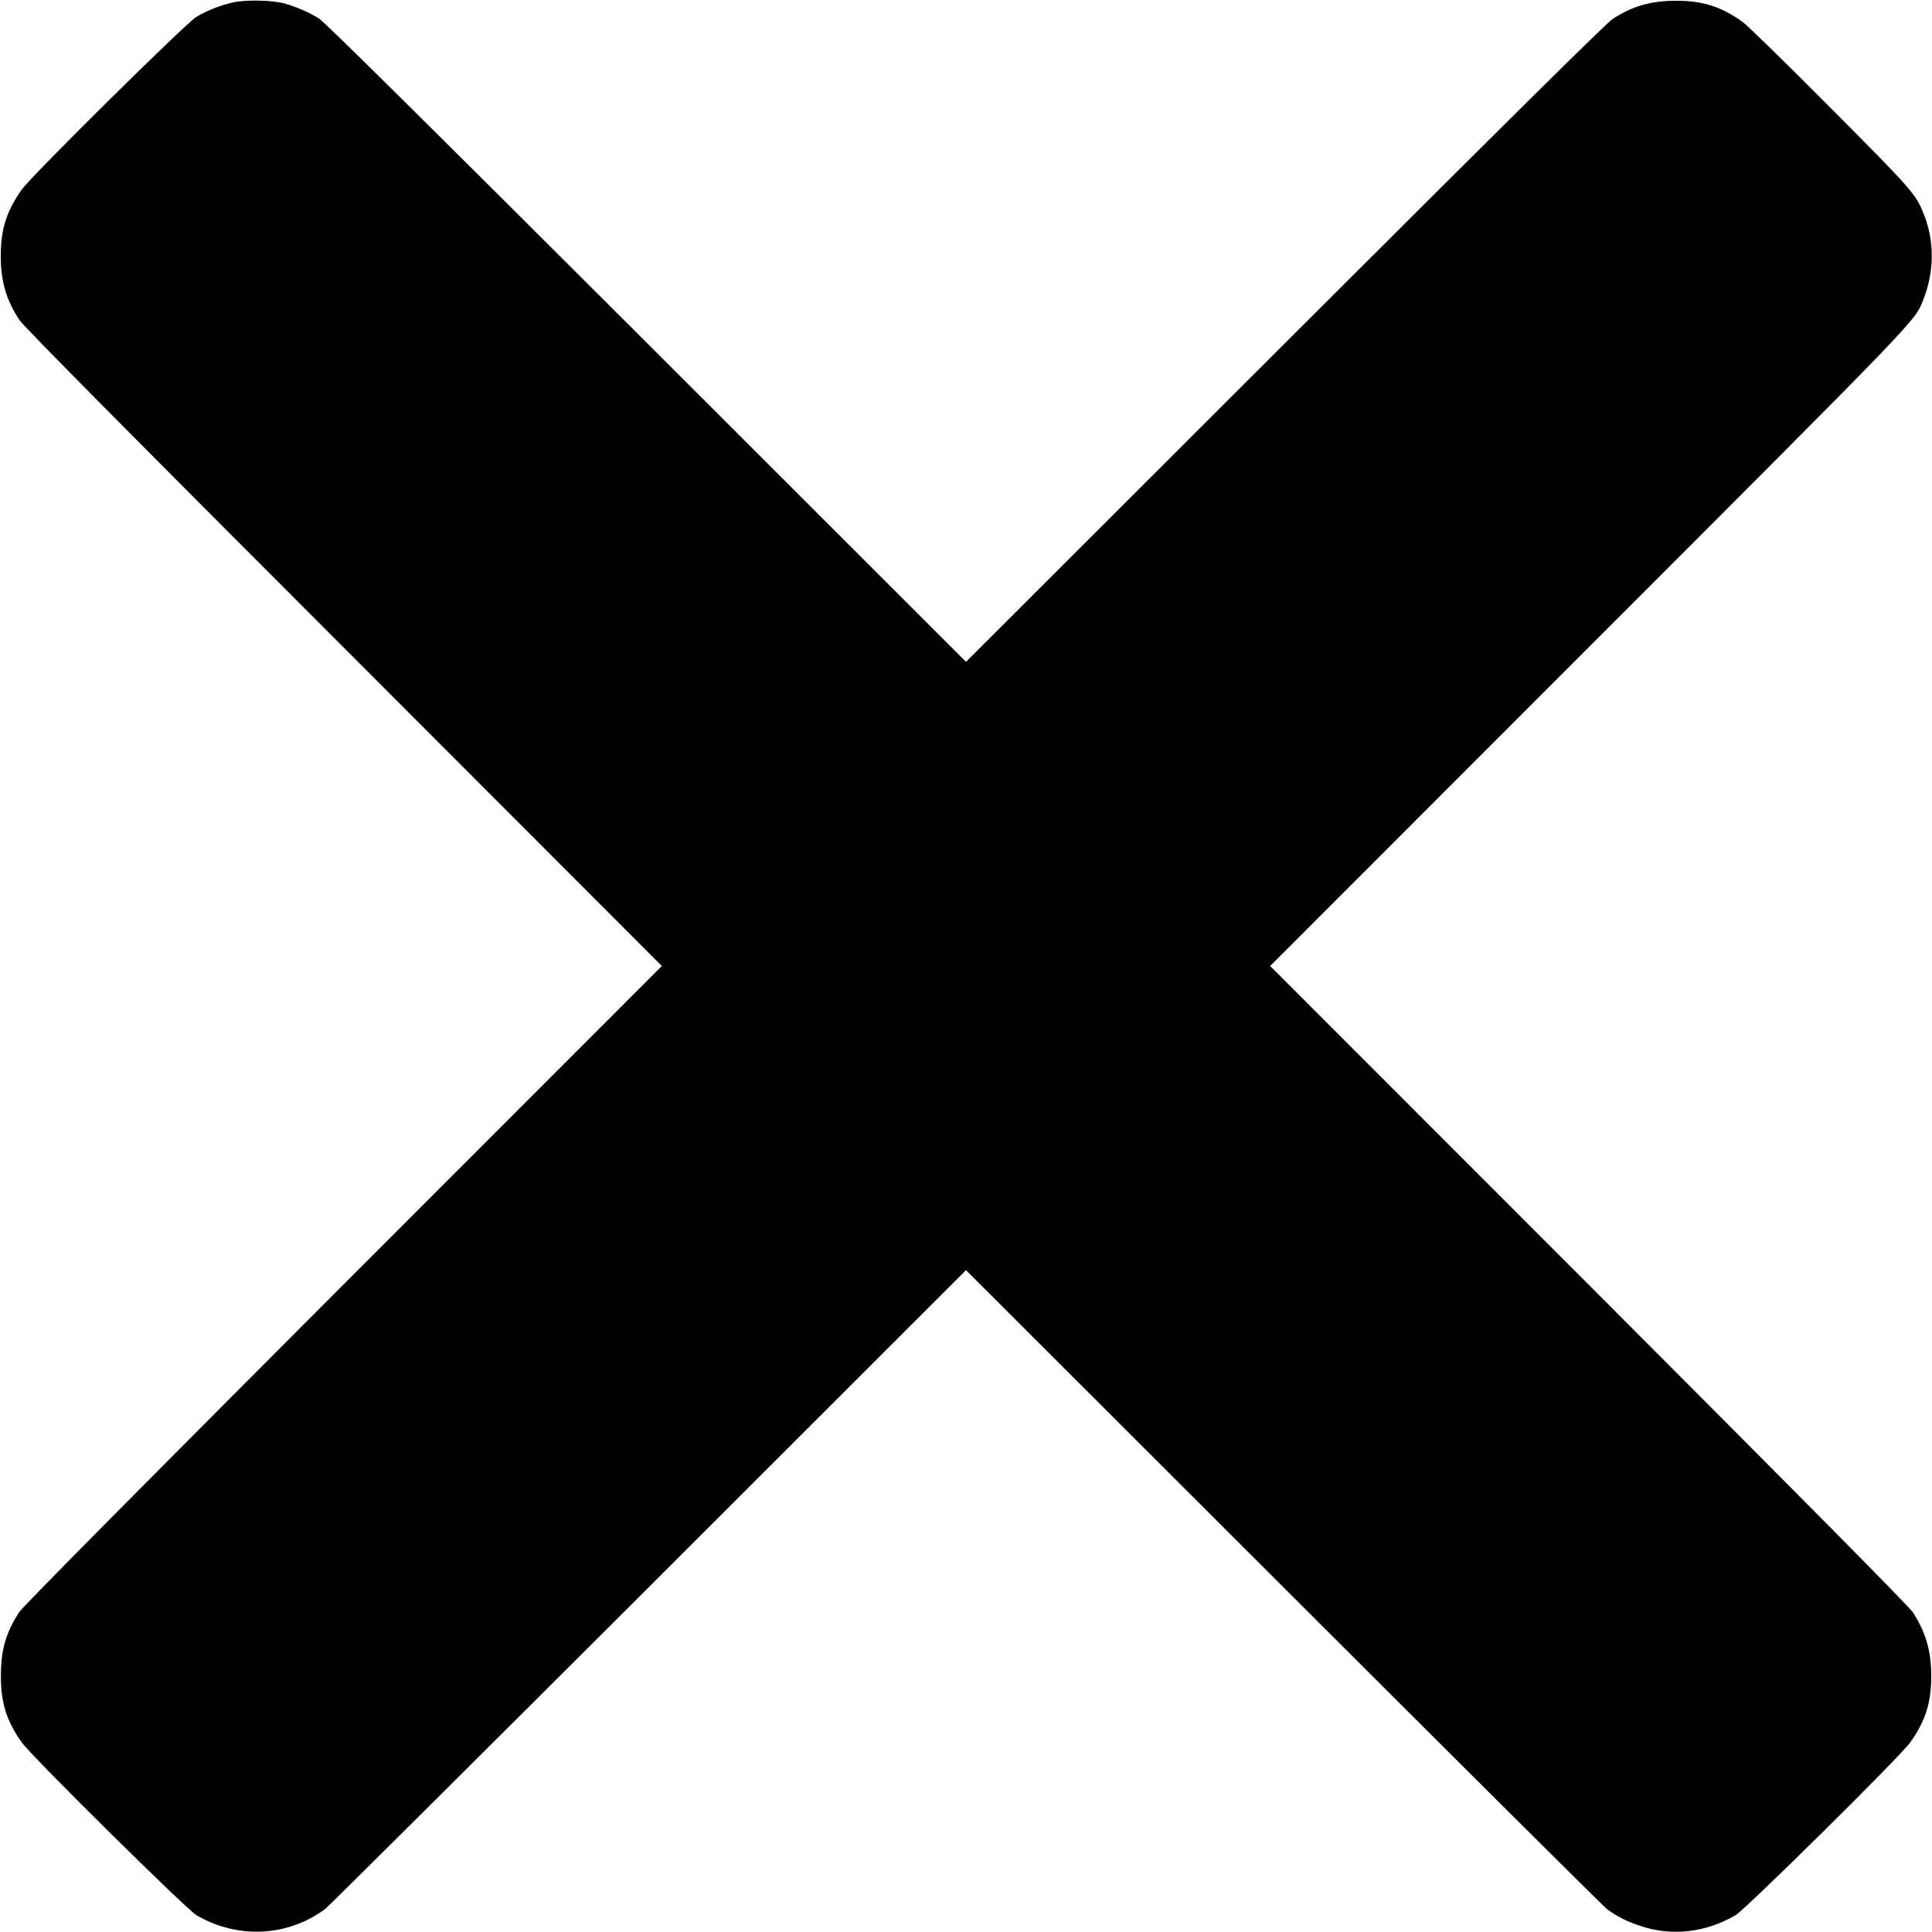
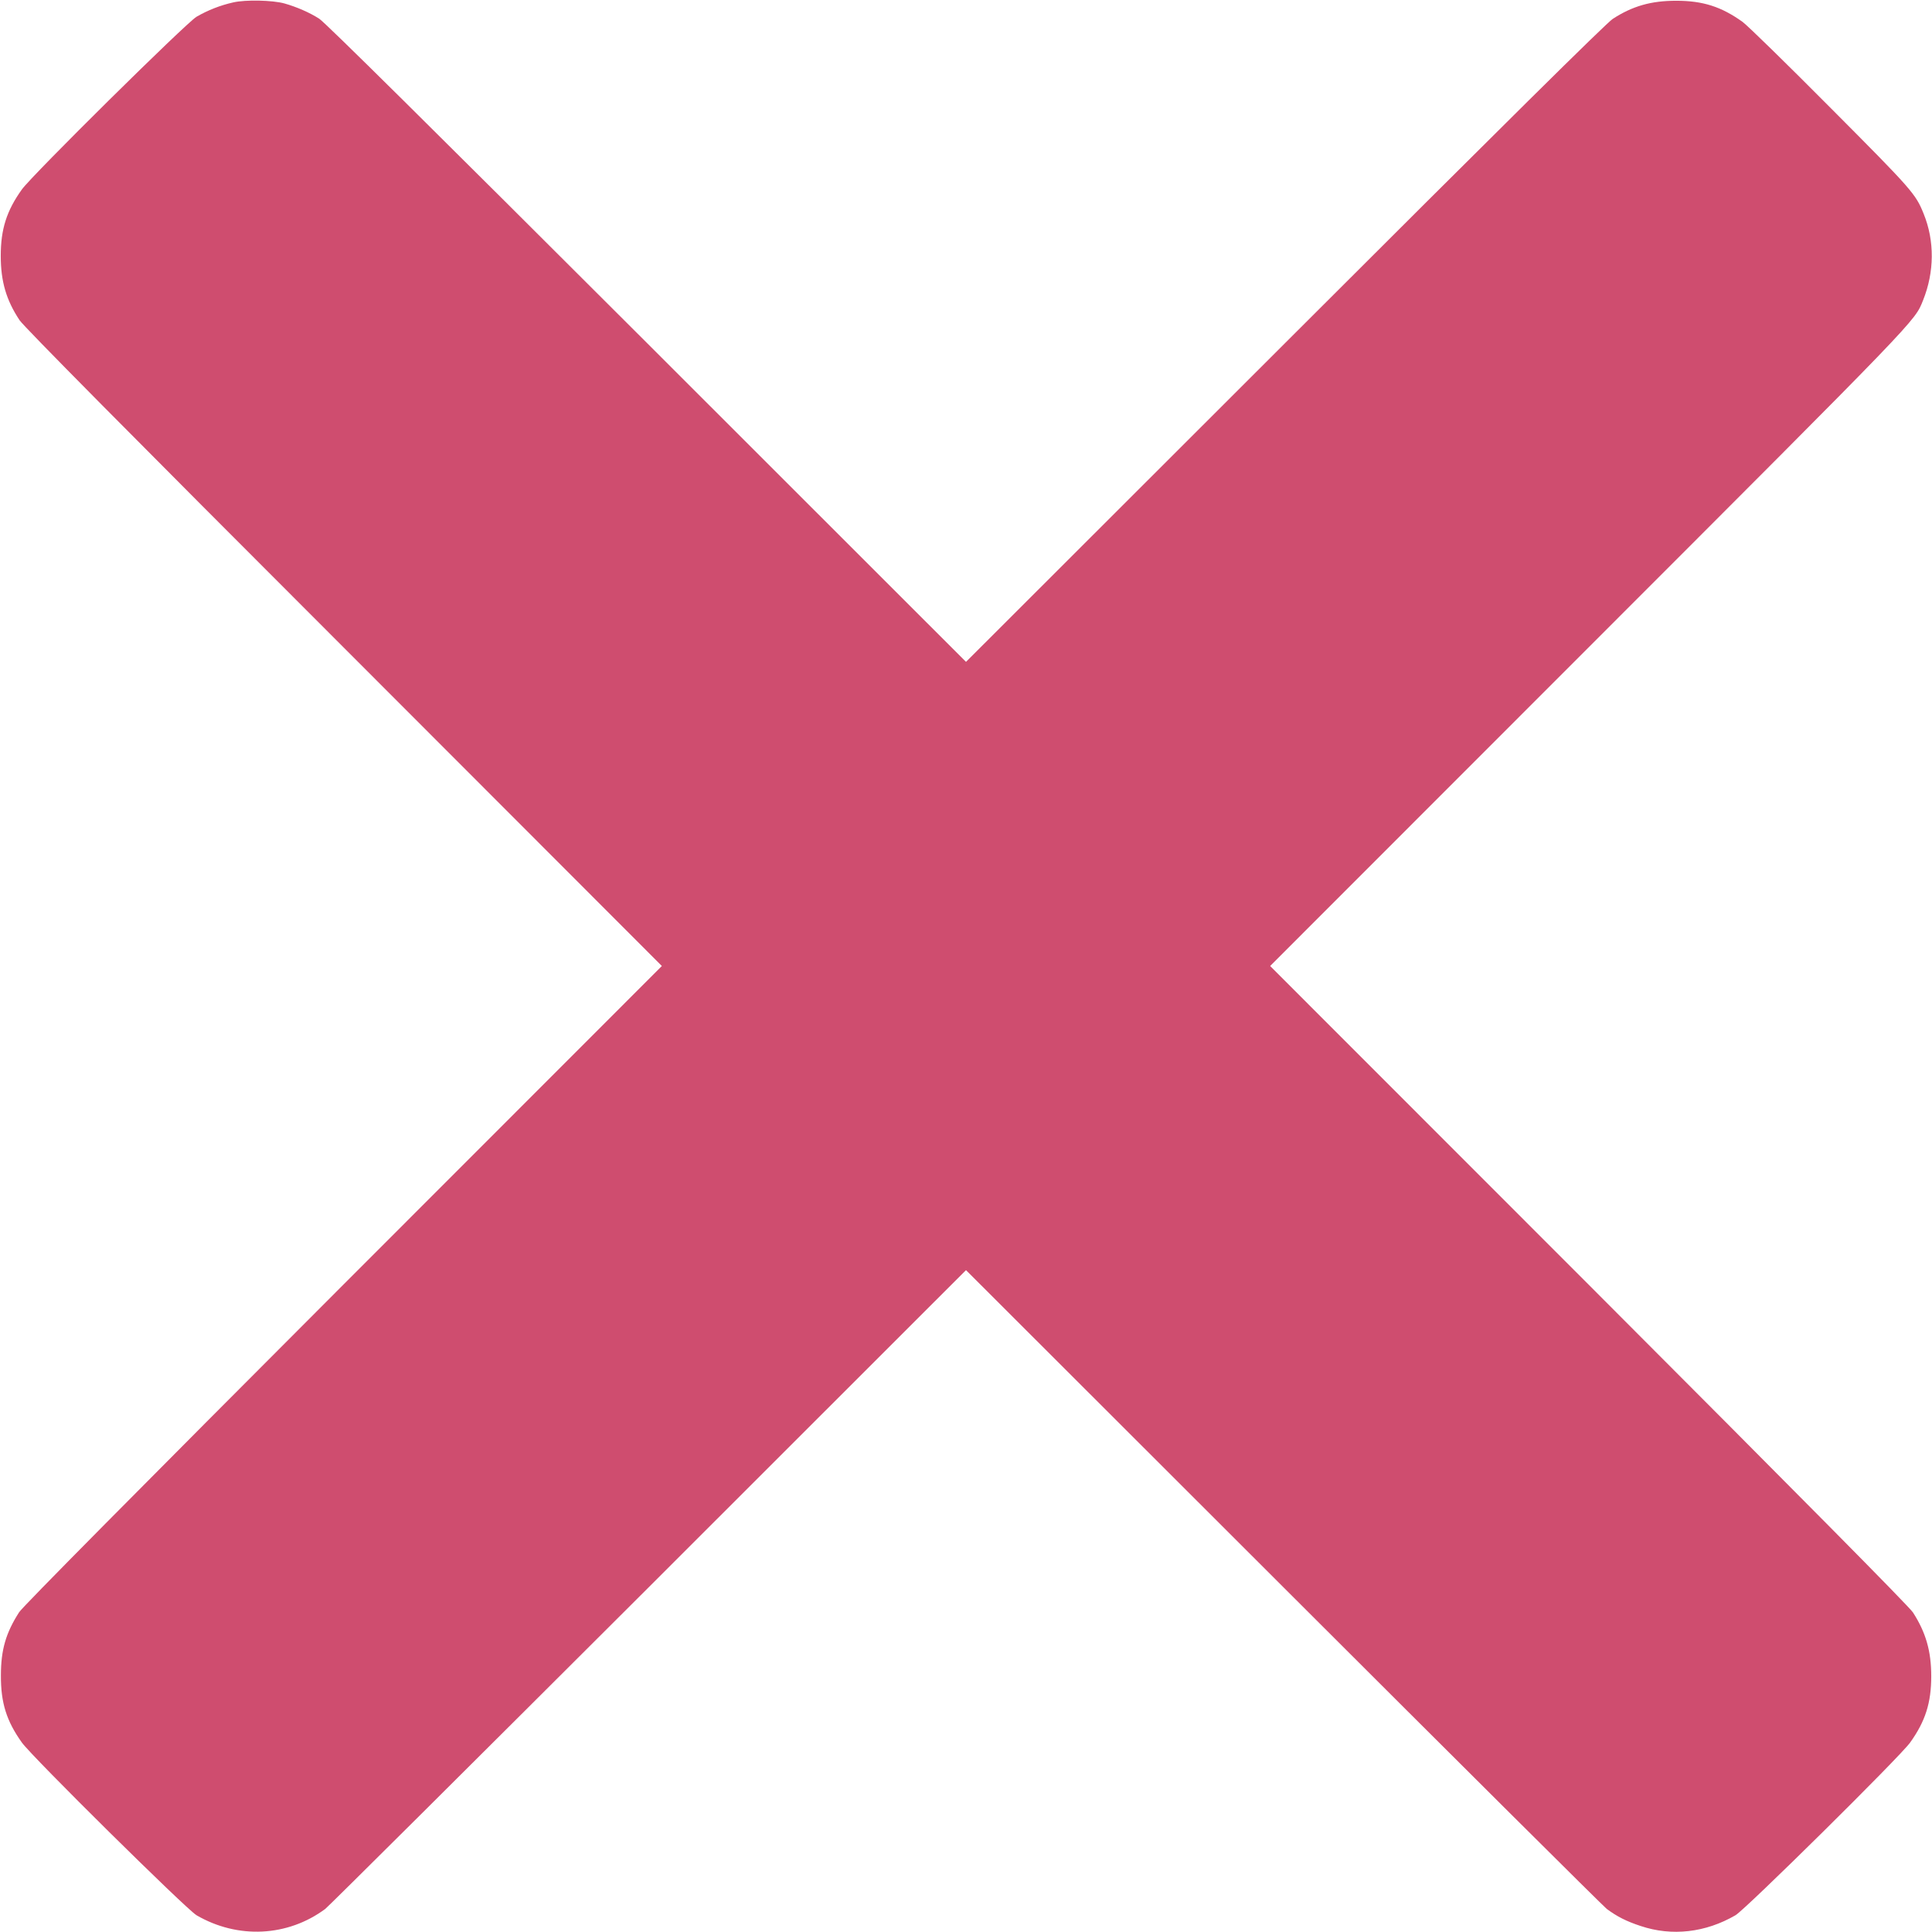
<svg xmlns="http://www.w3.org/2000/svg" version="1.0" width="1280pt" height="1280pt" viewBox="0 0 1280 1280" preserveAspectRatio="xMidYMid meet">
-   <g transform="translate(0,1280) scale(0.1,-0.1)" fill="#000000" stroke="none">
+   <g transform="translate(0,1280) scale(0.1,-0.1)" fill="#CF4D6F" stroke="none">
    <path d="M1545 12784 c-85 -19 -167 -51 -243 -95 -69 -41 -1089 -1049 -1157 -1144 -101 -141 -140 -263 -140 -440 0 -169 36 -293 125 -427 29 -43 705 -726 2149 -2170 l2106 -2108 -2111 -2112 c-1356 -1358 -2124 -2133 -2147 -2169 -88 -137 -121 -249 -121 -419 -1 -181 37 -302 139 -445 68 -95 1088 -1103 1157 -1144 273 -159 604 -143 853 42 22 17 986 976 2143 2131 l2102 2101 2103 -2101 c1156 -1155 2120 -2114 2142 -2131 69 -51 130 -82 224 -113 208 -70 431 -44 629 71 69 41 1089 1049 1157 1144 101 141 140 263 140 440 0 166 -36 290 -121 422 -25 39 -746 767 -2148 2171 l-2111 2112 2107 2108 c2207 2208 2162 2161 2219 2303 75 187 77 392 4 572 -53 132 -74 157 -615 700 -289 291 -552 548 -585 572 -141 101 -263 140 -440 140 -166 0 -289 -35 -420 -120 -41 -26 -724 -702 -2172 -2149 l-2113 -2111 -2112 2111 c-1454 1452 -2132 2123 -2173 2150 -64 41 -149 78 -230 101 -79 22 -258 26 -340 7z" />
  </g>
</svg>
